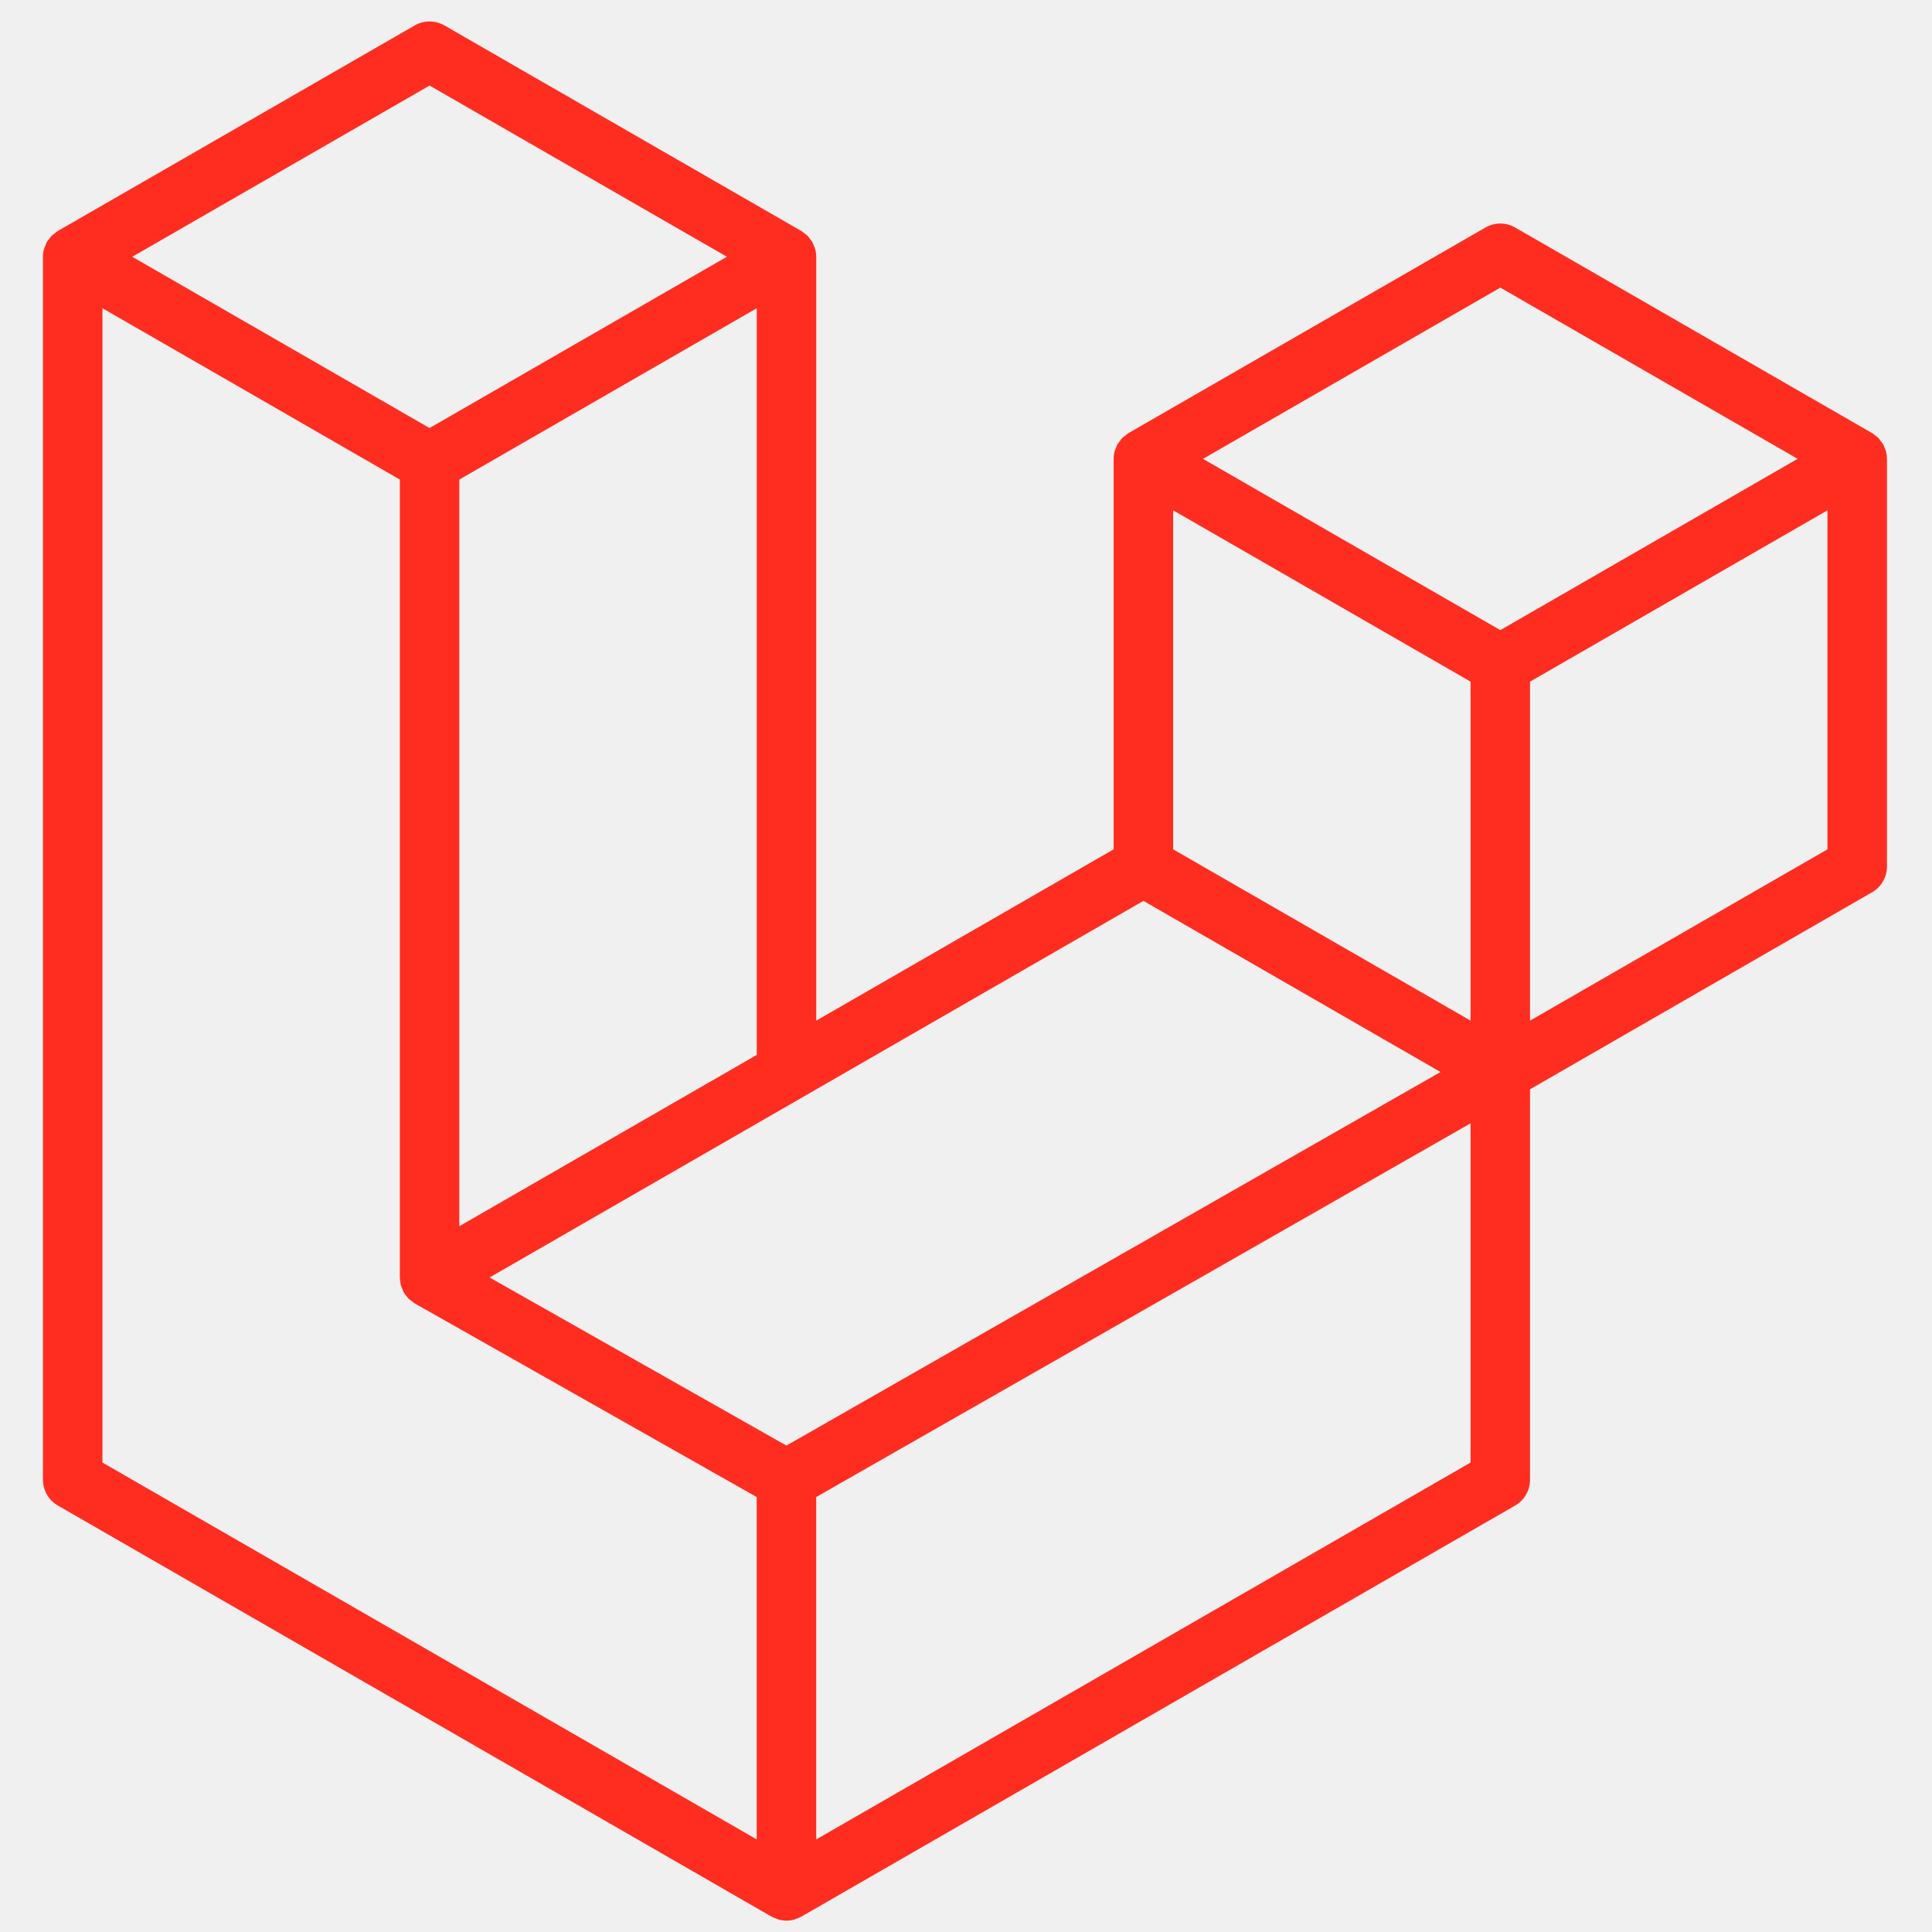
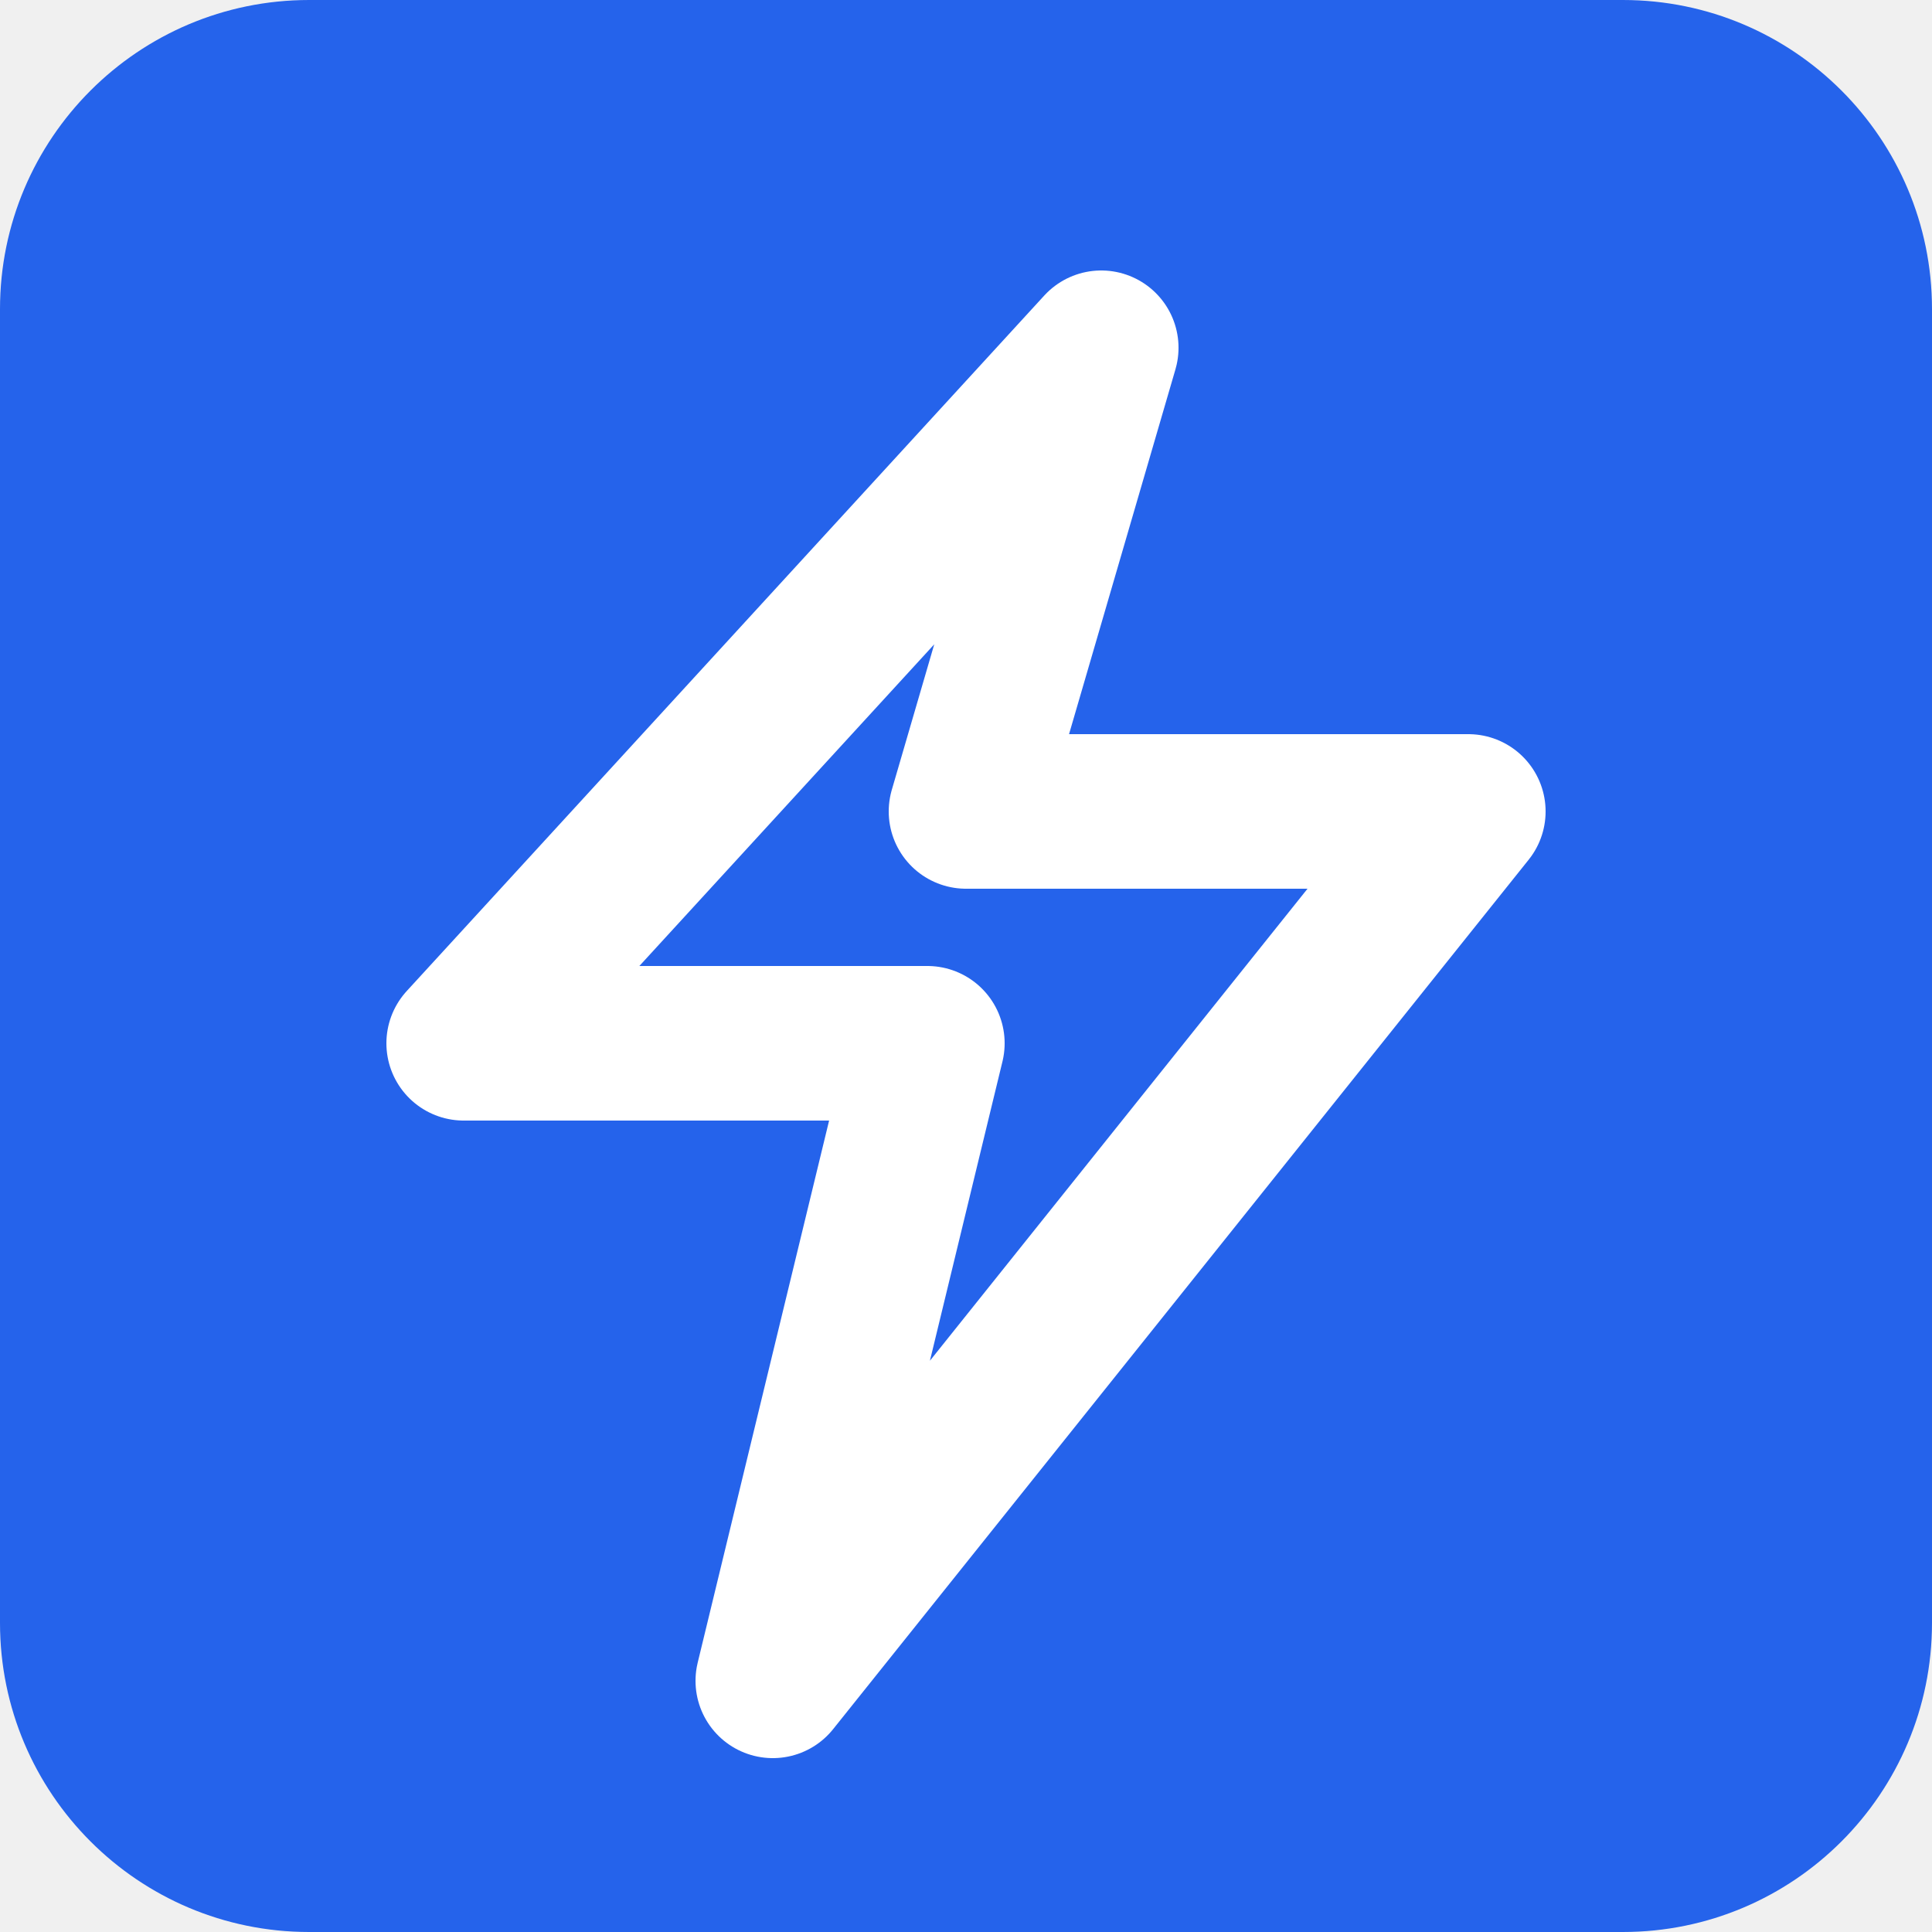
- <svg xmlns="http://www.w3.org/2000/svg" width="166" height="166" viewBox="0 0 166 166" fill="none">
-   <path fill-rule="evenodd" clip-rule="evenodd" d="M162.041 38.759C162.099 38.977 162.129 39.201 162.13 39.426V74.452C162.13 74.902 162.011 75.344 161.786 75.733C161.561 76.122 161.237 76.444 160.847 76.668L131.462 93.594V127.141C131.462 128.054 130.977 128.897 130.186 129.357L68.847 164.683C68.707 164.763 68.554 164.814 68.401 164.868C68.343 164.887 68.289 164.922 68.228 164.938C67.8 165.051 67.349 165.051 66.92 164.938C66.85 164.919 66.786 164.881 66.719 164.855C66.579 164.804 66.432 164.76 66.298 164.683L4.972 129.357C4.583 129.133 4.259 128.81 4.034 128.421C3.808 128.032 3.69 127.591 3.689 127.141L3.689 22.063C3.689 21.834 3.721 21.61 3.779 21.393C3.798 21.32 3.843 21.253 3.868 21.179C3.916 21.045 3.961 20.908 4.031 20.783C4.079 20.7 4.149 20.633 4.206 20.557C4.28 20.454 4.347 20.349 4.433 20.26C4.506 20.186 4.602 20.132 4.685 20.068C4.778 19.992 4.861 19.909 4.966 19.848L35.633 2.185C36.022 1.961 36.462 1.844 36.91 1.844C37.358 1.844 37.798 1.961 38.186 2.185L68.851 19.848H68.857C68.959 19.912 69.045 19.992 69.138 20.065C69.221 20.129 69.313 20.186 69.387 20.257C69.476 20.349 69.54 20.454 69.616 20.557C69.671 20.633 69.744 20.7 69.789 20.783C69.862 20.911 69.904 21.045 69.955 21.179C69.98 21.253 70.025 21.32 70.044 21.396C70.103 21.614 70.133 21.838 70.133 22.063V87.694L95.686 72.974V39.423C95.686 39.2 95.718 38.973 95.775 38.759C95.798 38.683 95.839 38.615 95.865 38.542C95.916 38.408 95.96 38.271 96.031 38.146C96.079 38.063 96.149 37.996 96.203 37.92C96.279 37.818 96.343 37.712 96.433 37.623C96.506 37.549 96.599 37.495 96.681 37.431C96.777 37.355 96.86 37.272 96.962 37.211L127.633 19.548C128.021 19.324 128.461 19.206 128.91 19.206C129.358 19.206 129.798 19.324 130.186 19.548L160.85 37.211C160.959 37.275 161.042 37.355 161.137 37.428C161.217 37.492 161.31 37.549 161.383 37.62C161.473 37.712 161.536 37.818 161.613 37.92C161.67 37.996 161.741 38.063 161.785 38.146C161.859 38.271 161.9 38.408 161.951 38.542C161.98 38.615 162.021 38.683 162.041 38.759ZM157.018 72.974V43.848L146.287 50.028L131.462 58.568V87.694L157.021 72.974H157.018ZM126.354 125.663V96.518L111.771 104.85L70.13 128.626V158.046L126.354 125.663ZM8.801 26.485V125.663L65.018 158.043V128.629L35.649 112L35.64 111.994L35.627 111.988C35.528 111.93 35.445 111.847 35.353 111.777C35.273 111.713 35.18 111.662 35.11 111.592L35.104 111.582C35.021 111.502 34.963 111.403 34.893 111.314C34.829 111.228 34.753 111.154 34.702 111.065L34.699 111.055C34.641 110.96 34.606 110.845 34.565 110.736C34.523 110.64 34.469 110.551 34.443 110.449C34.411 110.328 34.405 110.197 34.392 110.072C34.379 109.976 34.354 109.881 34.354 109.785V109.778V41.205L19.532 32.662L8.801 26.485ZM36.913 7.35L11.364 22.063L36.907 36.777L62.453 22.06L36.907 7.35H36.913ZM50.2 99.174L65.022 90.637V26.485L54.291 32.665L39.466 41.205V105.357L50.2 99.174ZM128.91 24.713L103.363 39.426L128.91 54.14L154.453 39.423L128.91 24.713ZM126.354 58.568L111.529 50.028L100.798 43.848V72.974L115.619 81.511L126.354 87.694V58.568ZM67.571 124.205L105.042 102.803L123.772 92.109L98.245 77.405L68.854 94.334L42.066 109.762L67.571 124.205Z" fill="#FF2D20" />
+ <svg xmlns="http://www.w3.org/2000/svg" viewBox="0 0 100 100" fill="none">
+   <rect width="100" height="100" fill="#2563eb" rx="16" />
+   <path stroke="#ffffff" stroke-width="8" stroke-linecap="round" stroke-linejoin="round" d="M24 54l33-36L50 42h26L40 87 48 54H24z" />
</svg>
